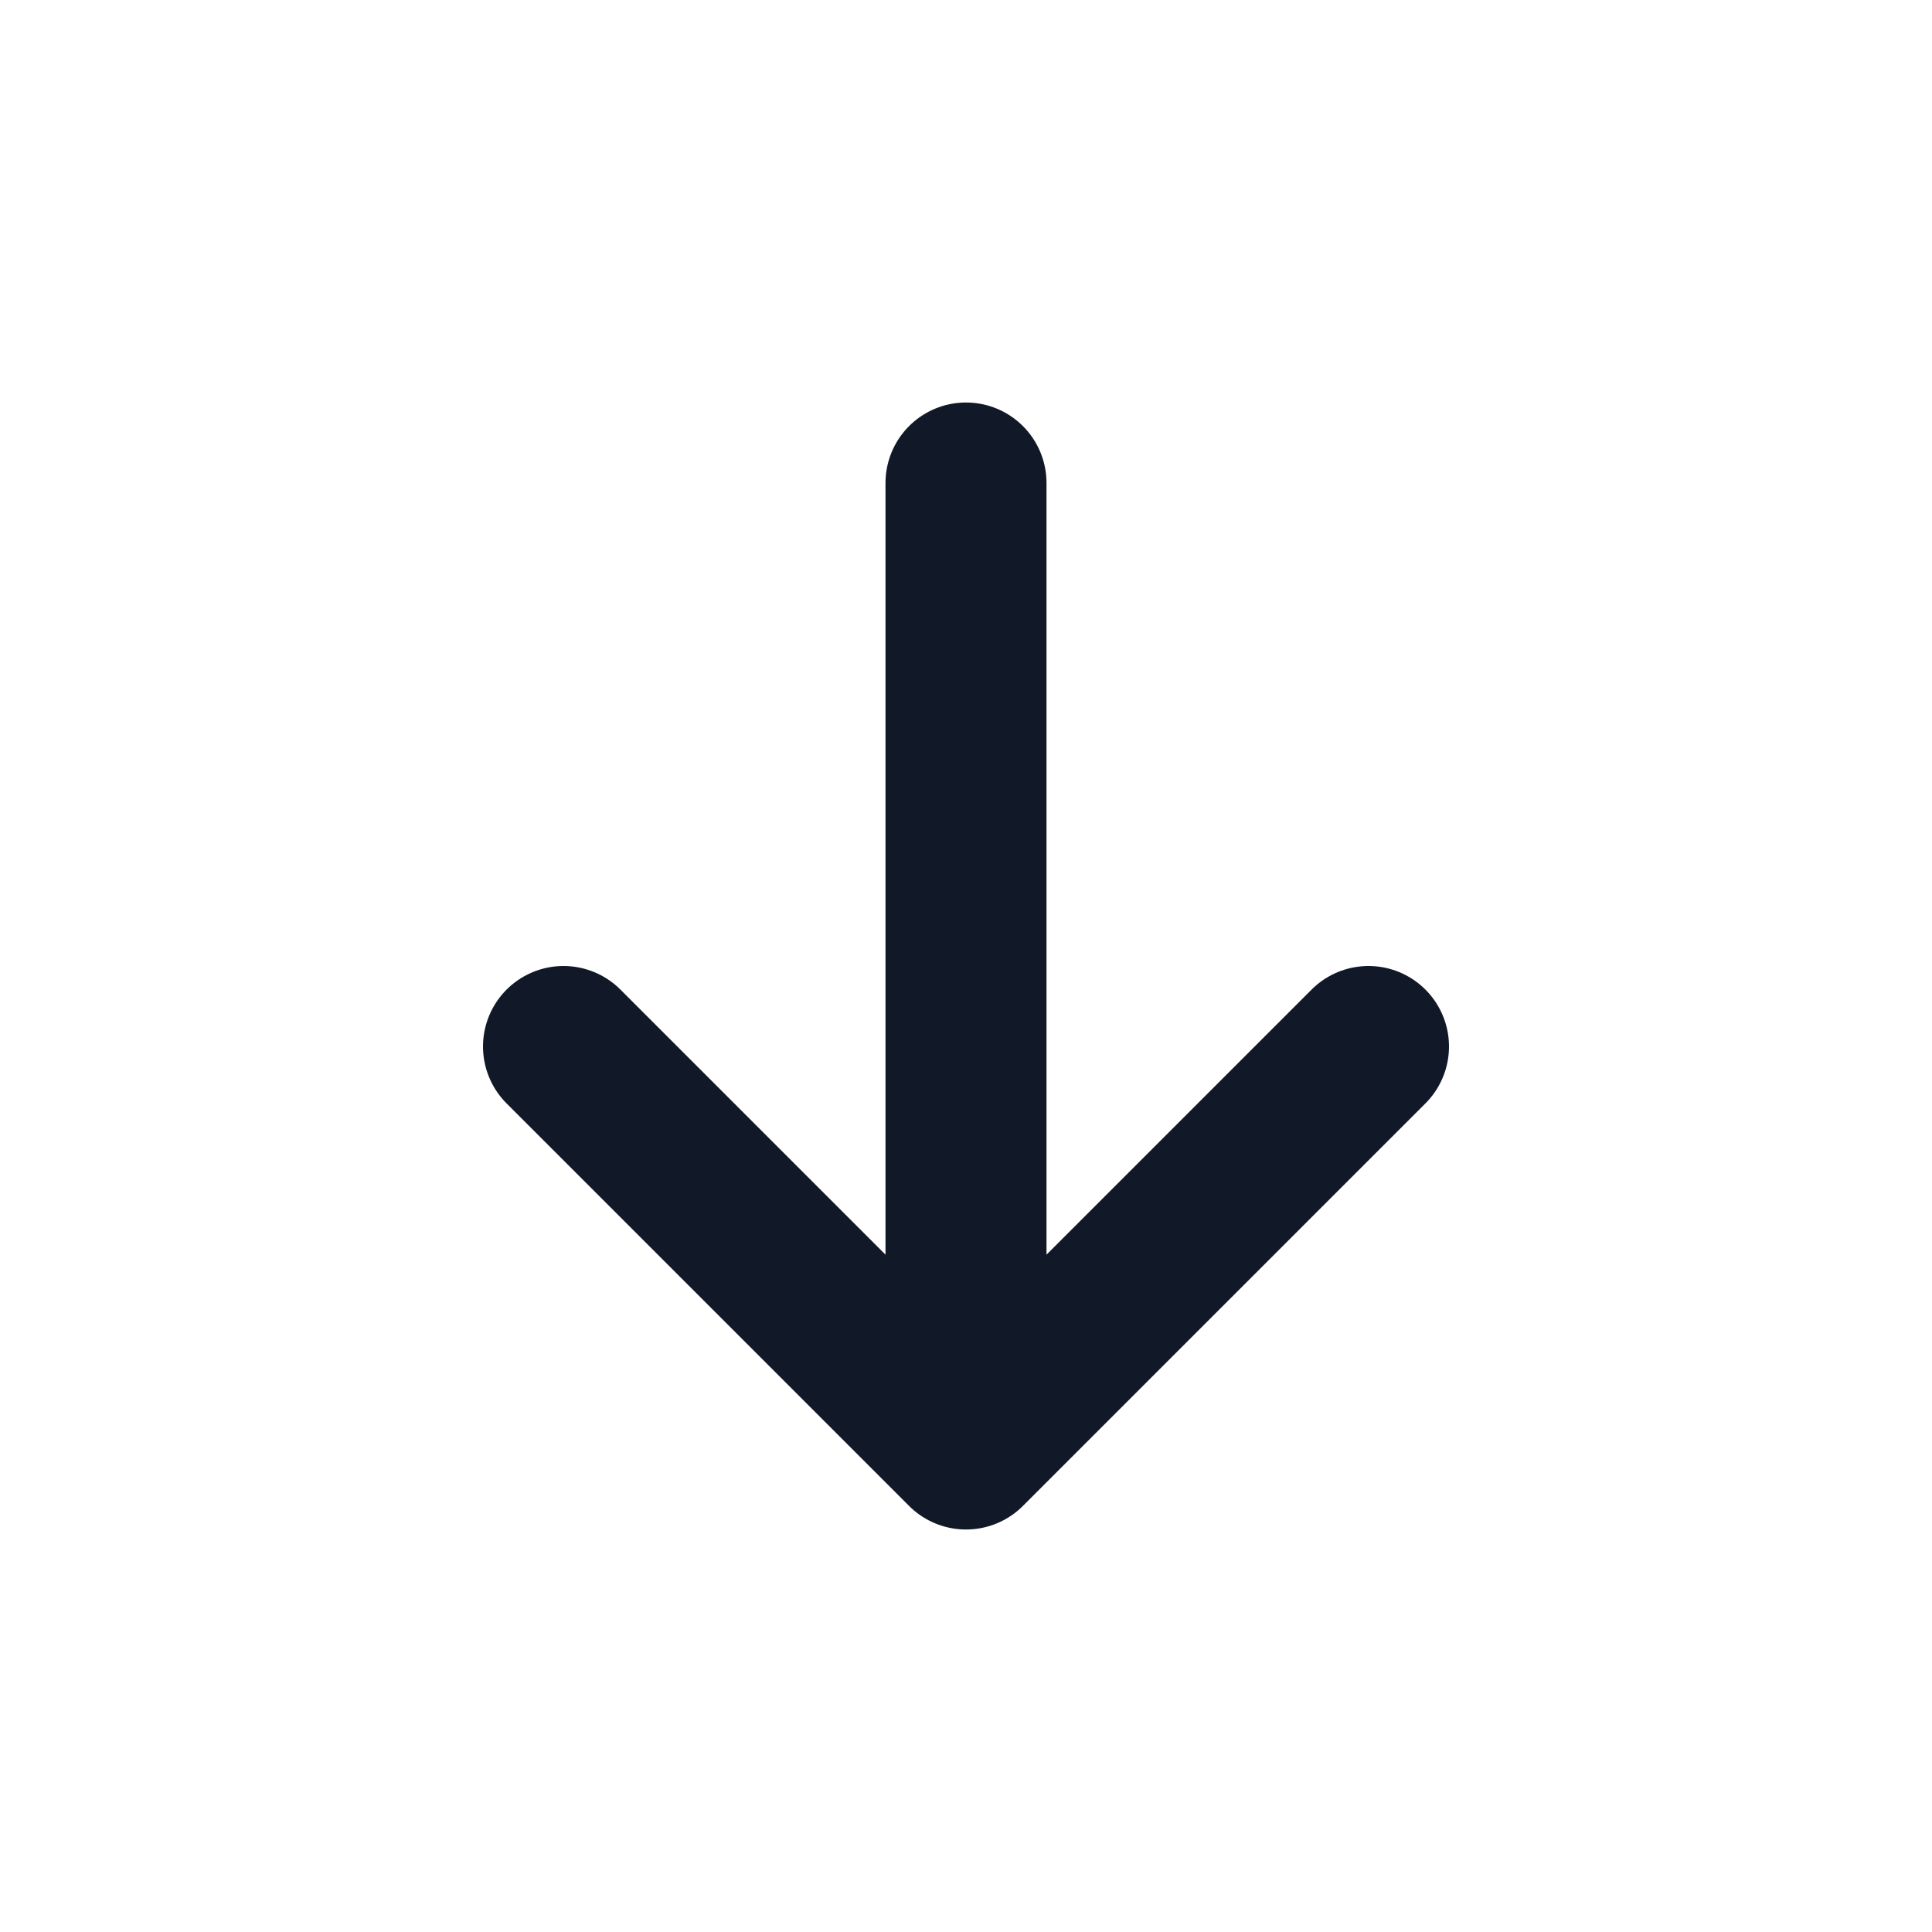
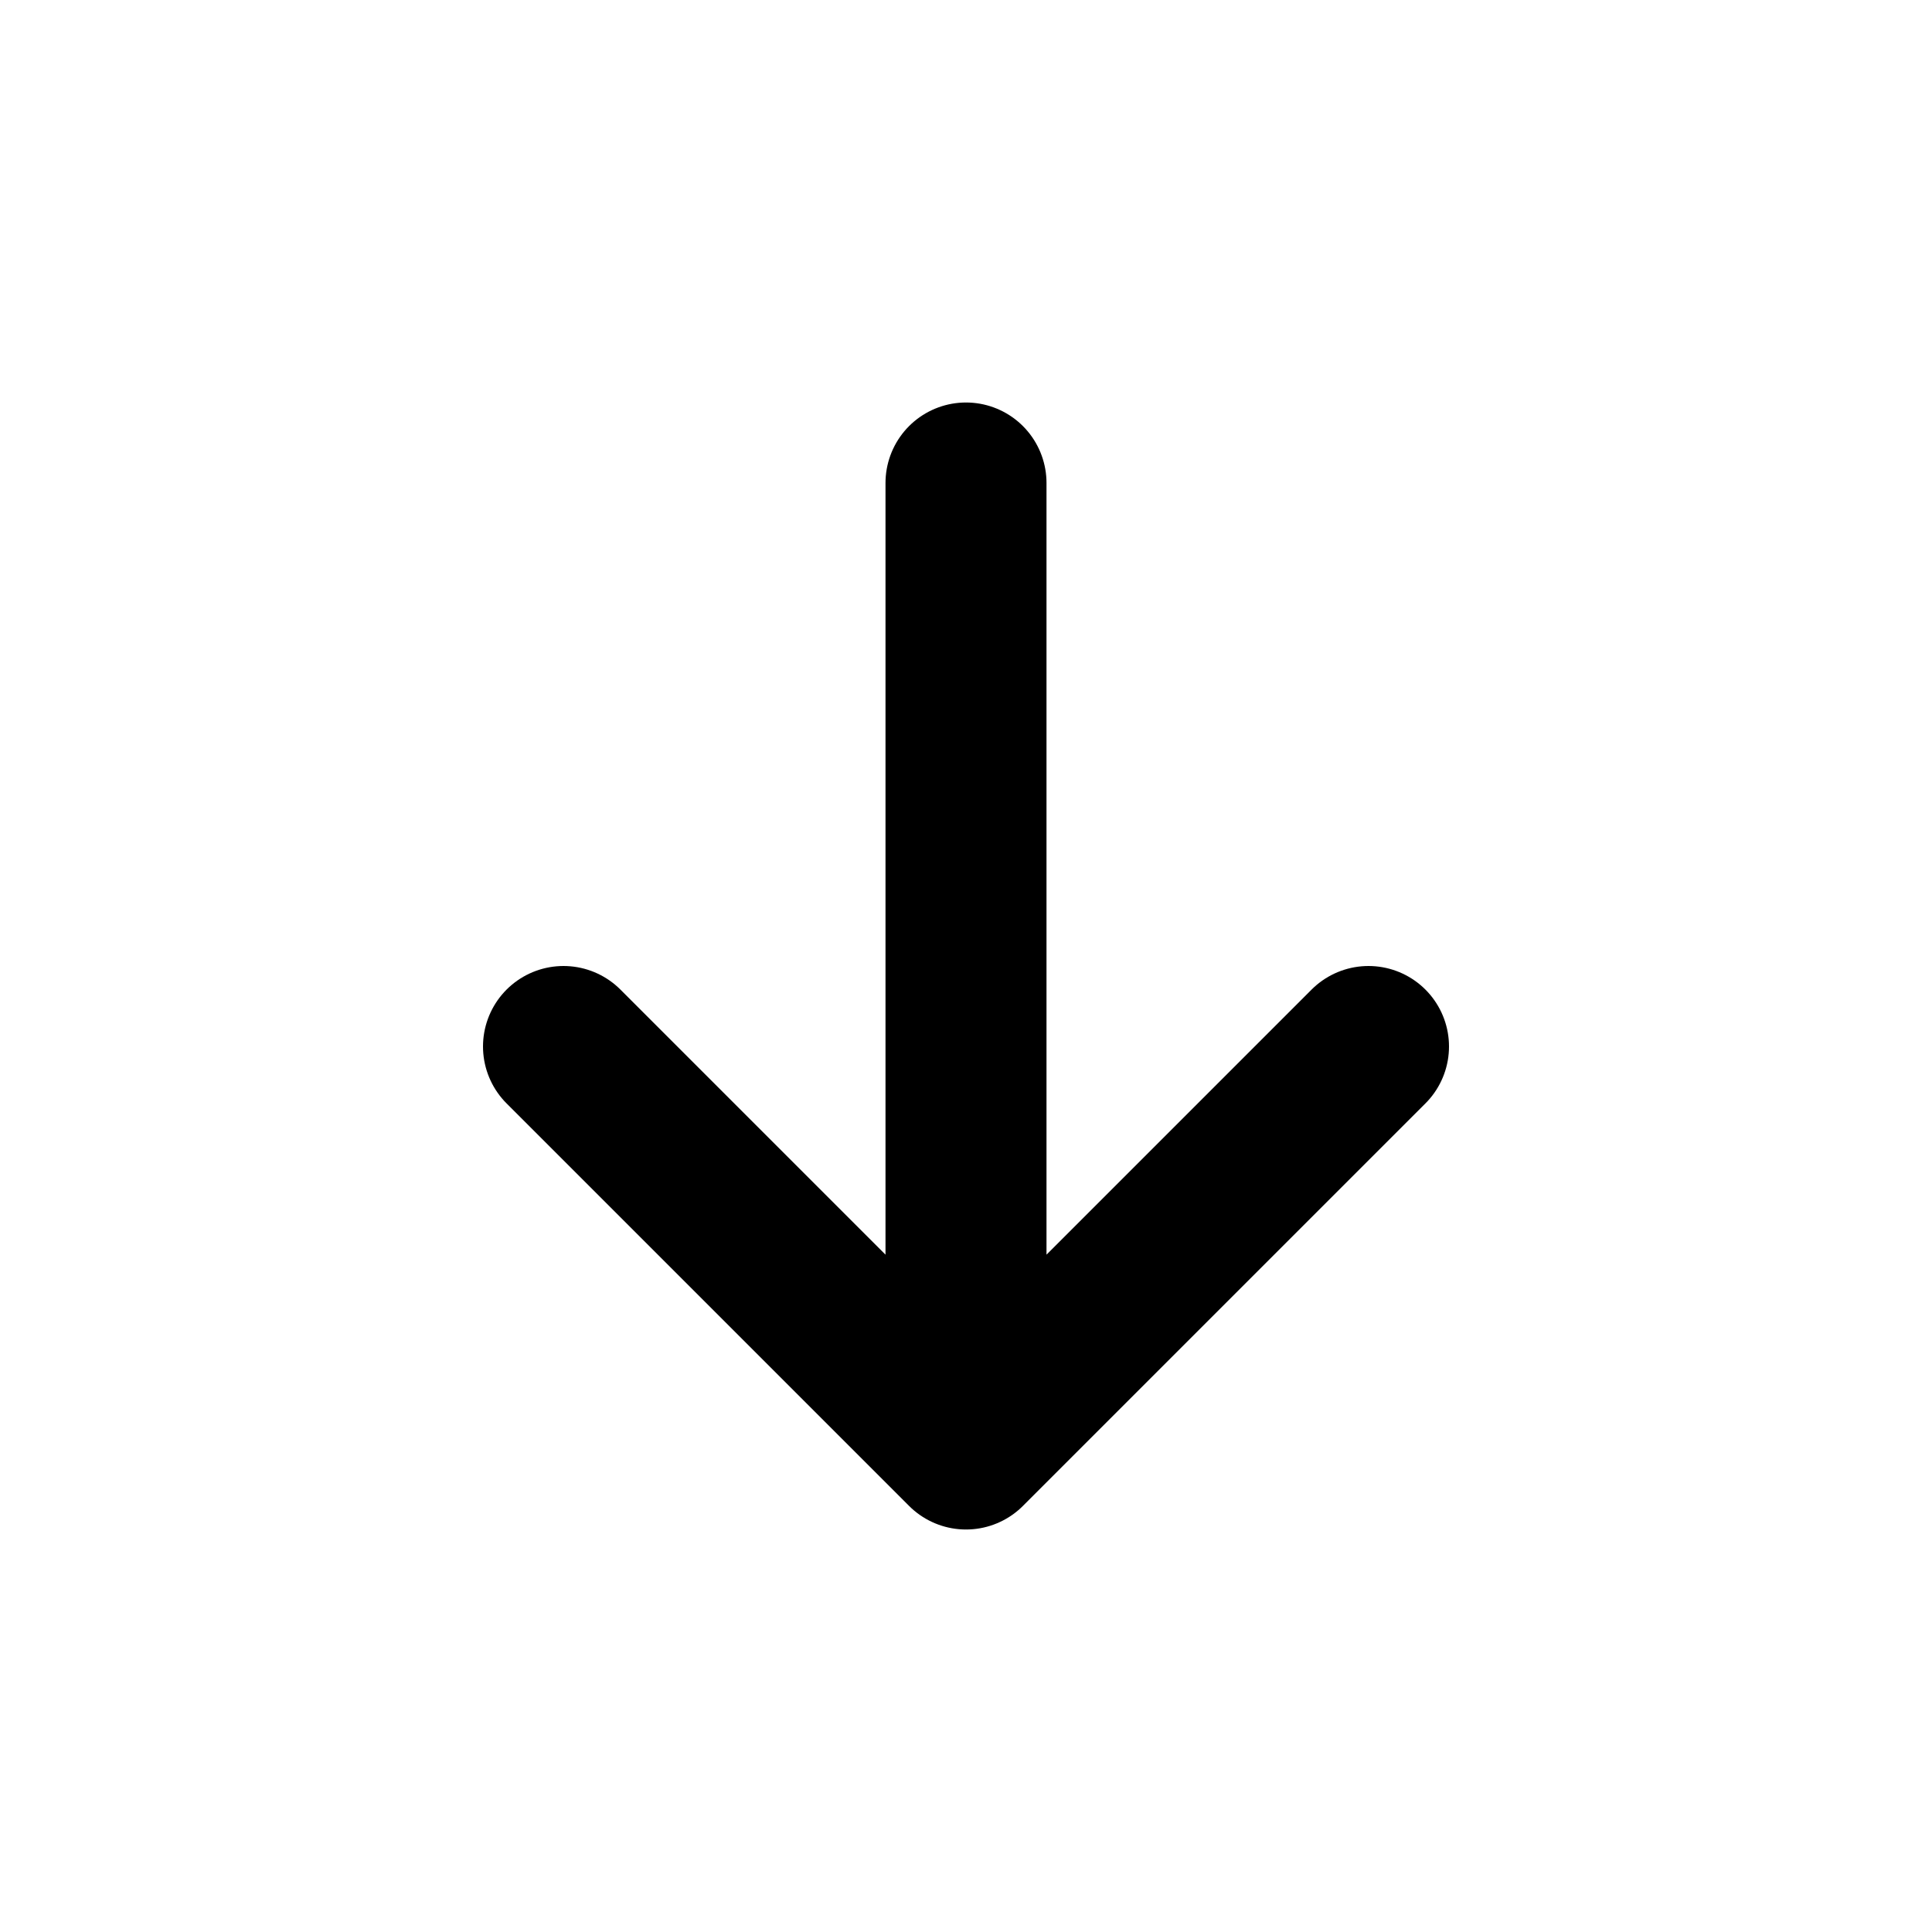
<svg xmlns="http://www.w3.org/2000/svg" fill="none" stroke="currentColor" viewBox="0 0 24 24">
-   <path stroke="#111827" stroke-linecap="round" stroke-linejoin="round" stroke-width="2" d="m17 13-5 5m0 0-5-5m5 5V6" />
+   <path stroke-linecap="round" stroke-linejoin="round" stroke-width="2" d="m17 13-5 5m0 0-5-5m5 5V6" />
</svg>
